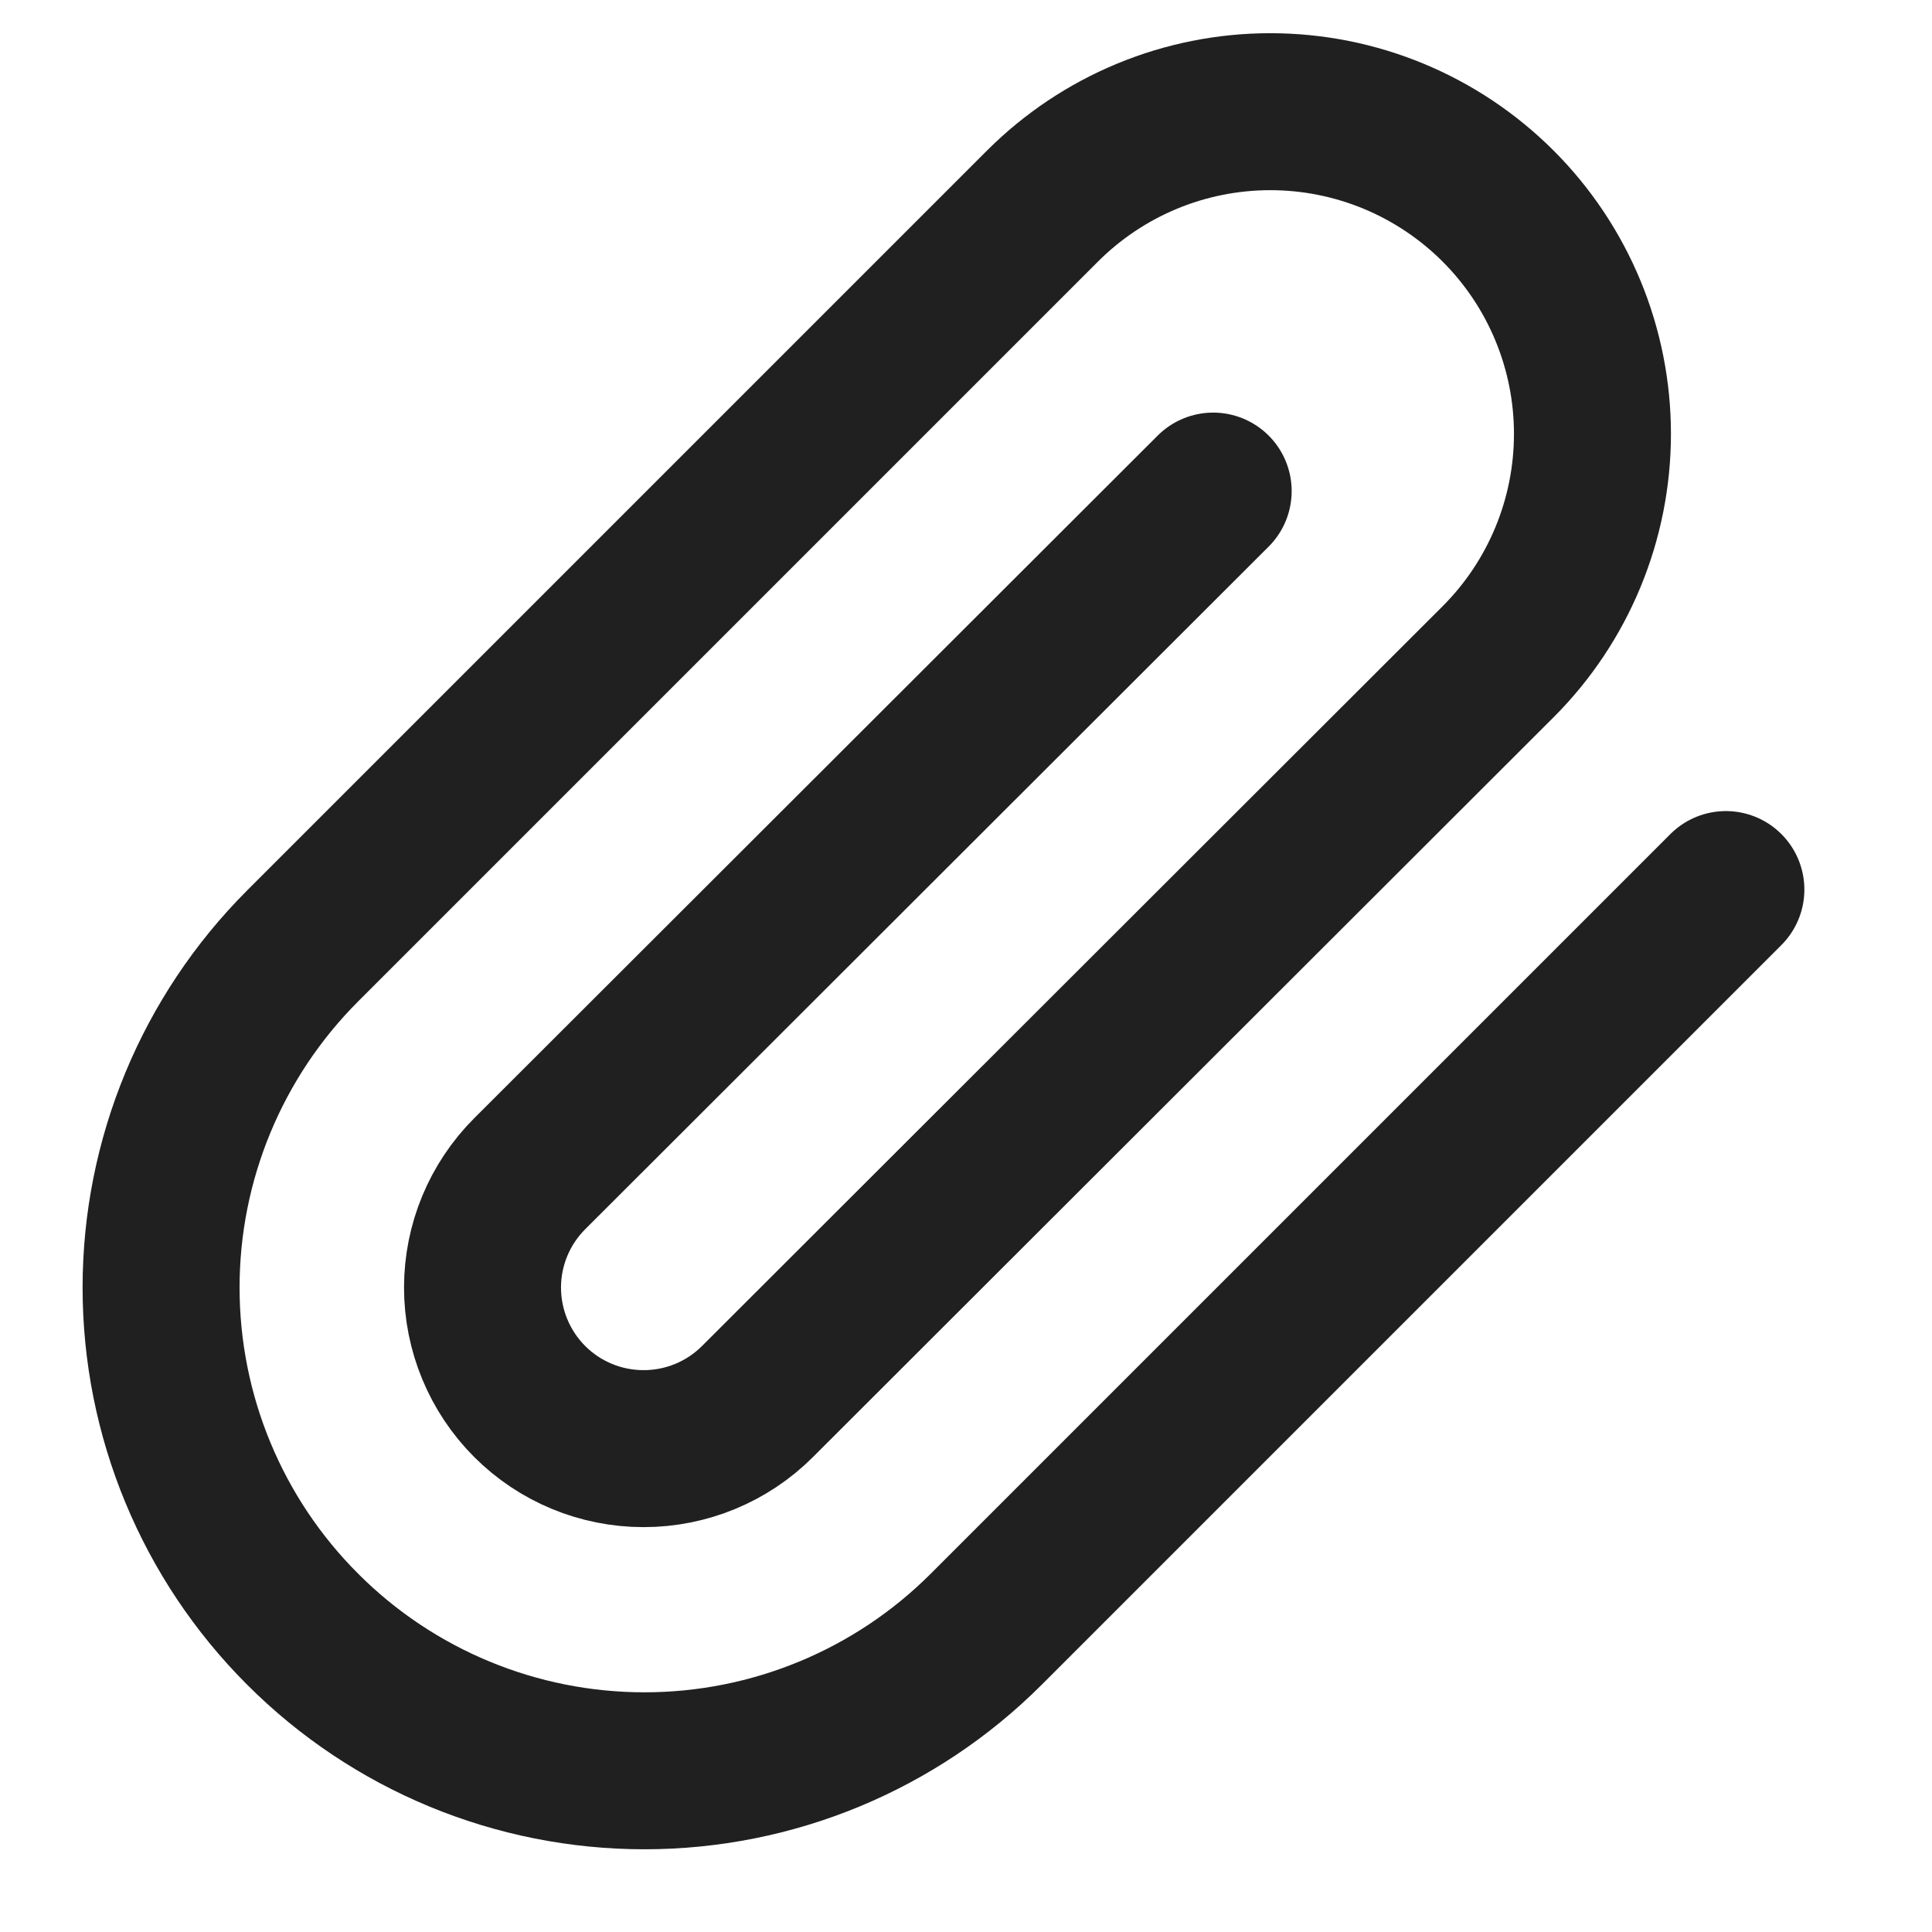
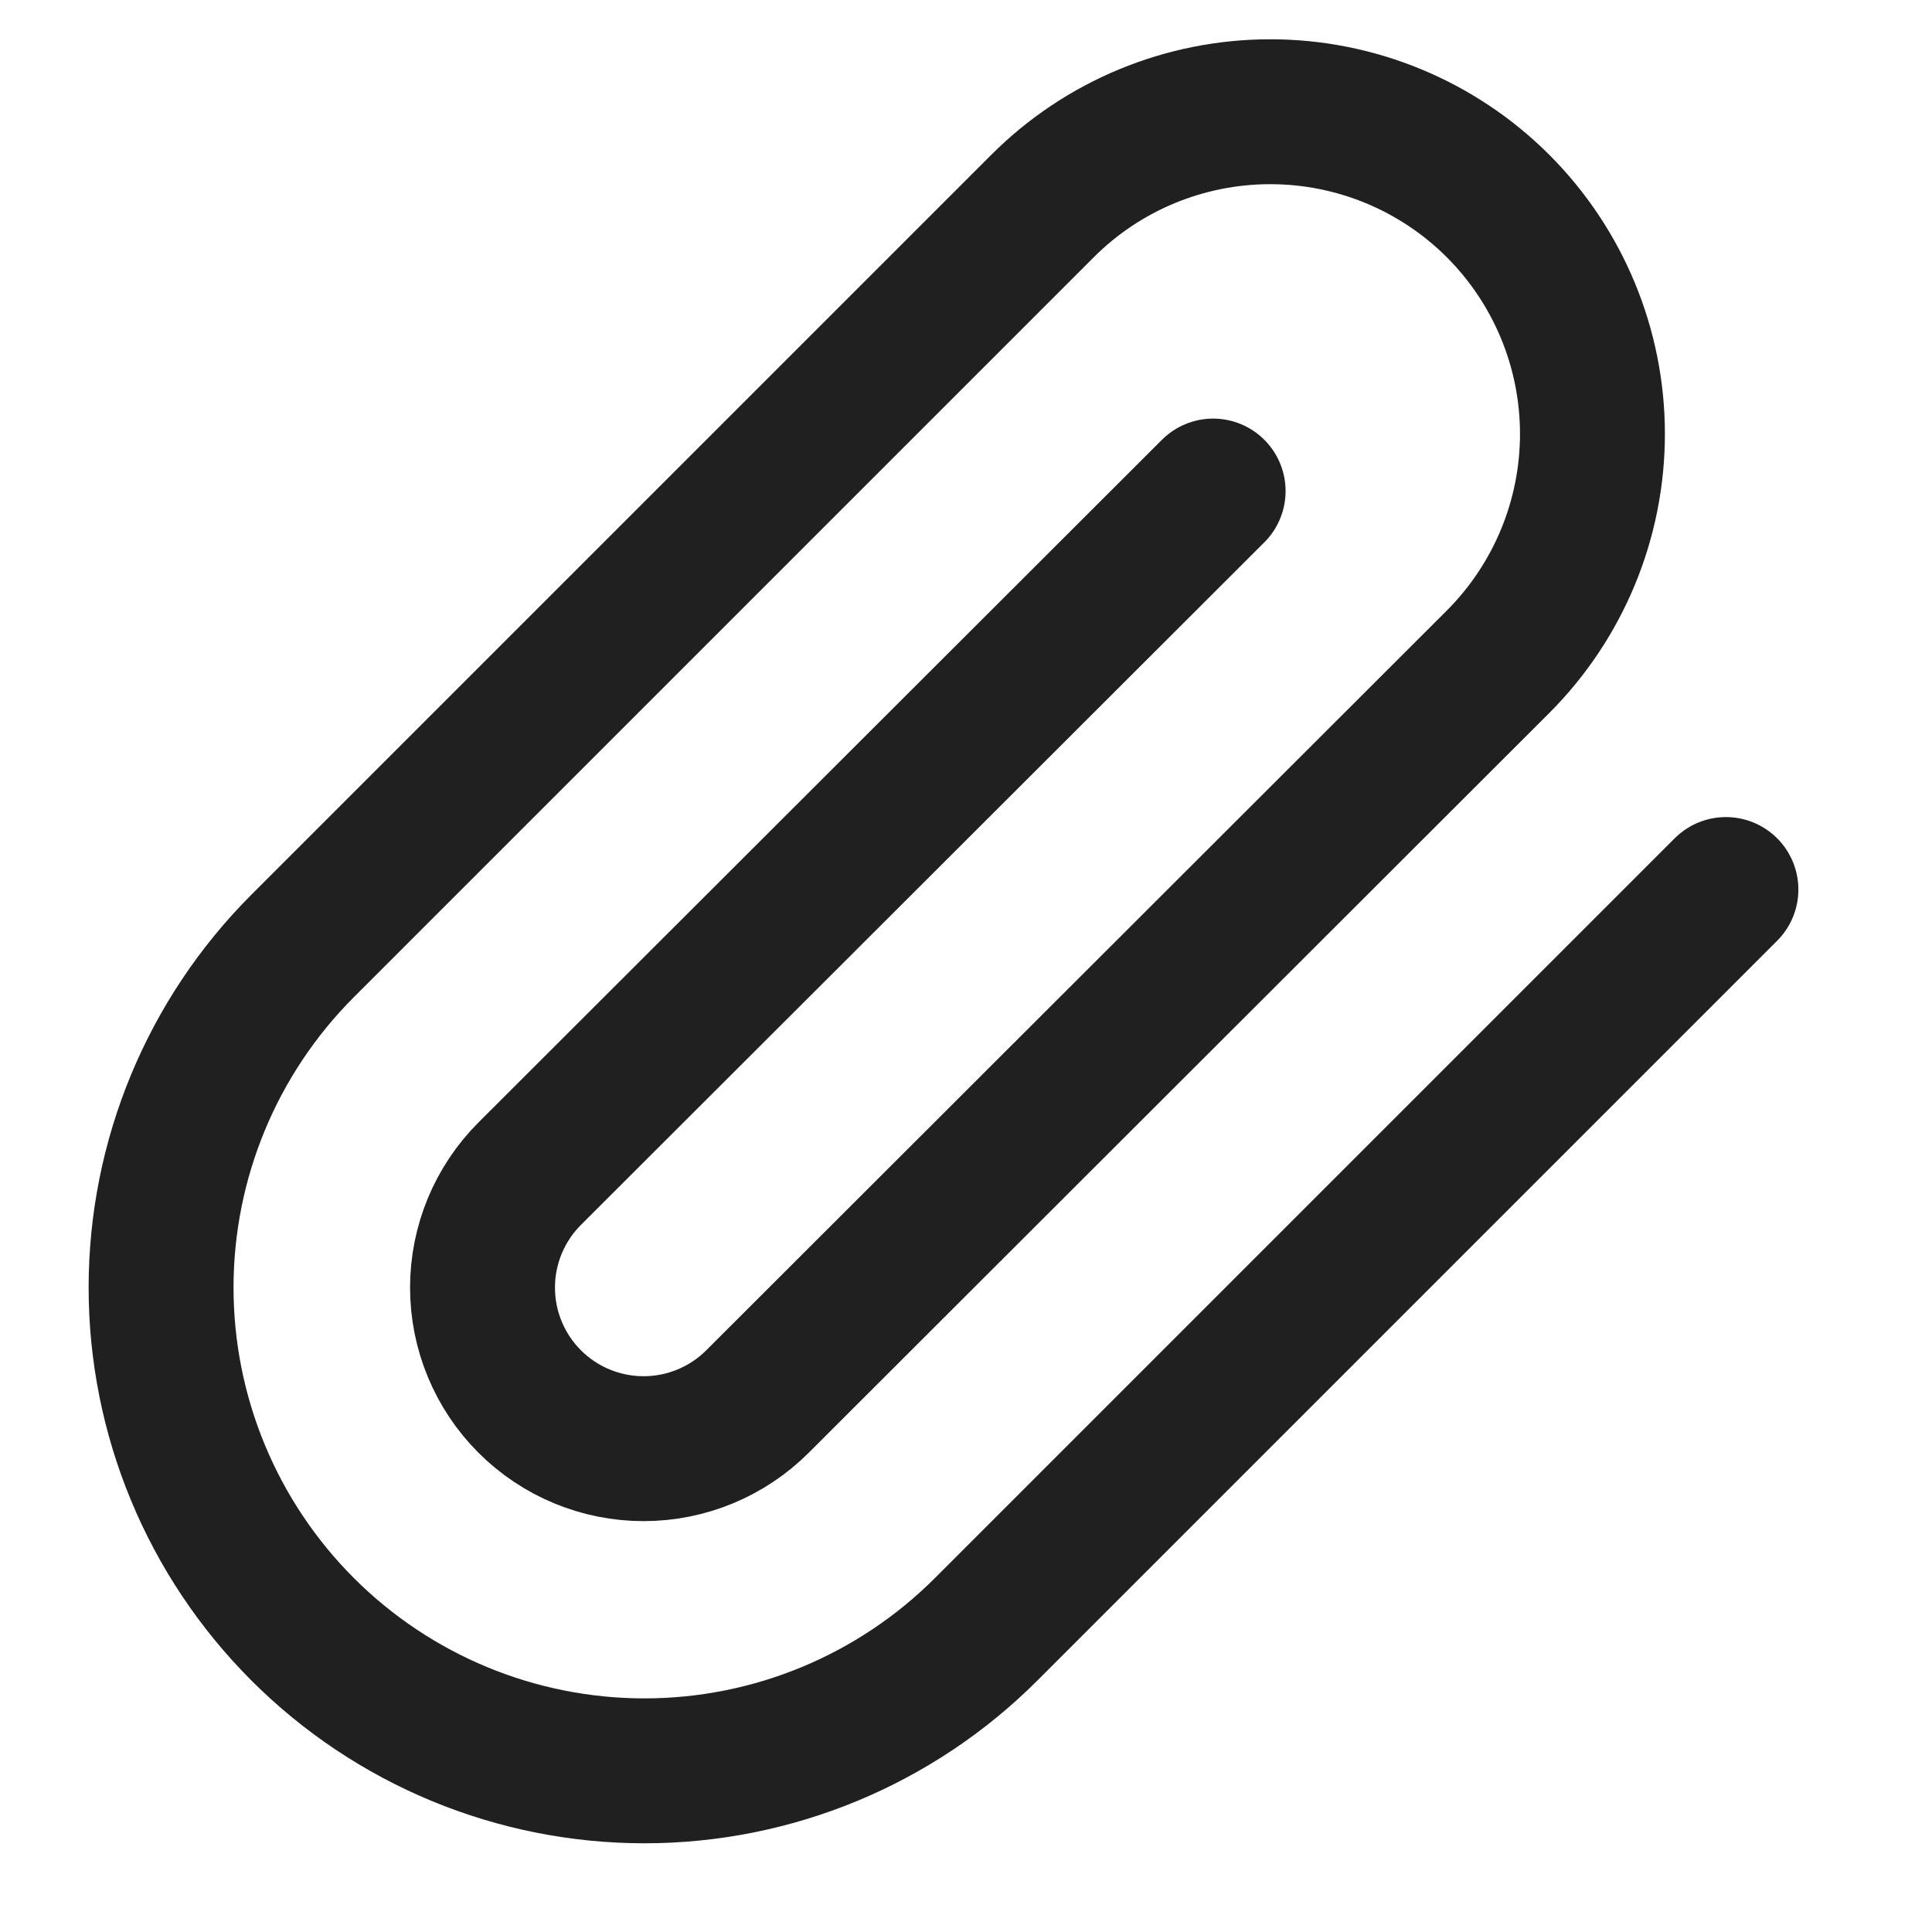
- <svg xmlns="http://www.w3.org/2000/svg" width="16" height="16" viewBox="0 0 16 16" fill="none">
-   <path d="M-196 -572C-196 -576.418 -192.418 -580 -188 -580H876C880.418 -580 884 -576.418 884 -572V1082C884 1086.42 880.418 1090 876 1090H-188C-192.418 1090 -196 1086.42 -196 1082V-572Z" fill="white" />
-   <path d="M-188 -580V-579H876V-580V-581H-188V-580ZM884 -572H883V1082H884H885V-572H884ZM876 1090V1089H-188V1090V1091H876V1090ZM-196 1082H-195V-572H-196H-197V1082H-196ZM-188 1090V1089C-191.866 1089 -195 1085.87 -195 1082H-196H-197C-197 1086.97 -192.971 1091 -188 1091V1090ZM884 1082H883C883 1085.87 879.866 1089 876 1089V1090V1091C880.971 1091 885 1086.97 885 1082H884ZM876 -580V-579C879.866 -579 883 -575.866 883 -572H884H885C885 -576.971 880.971 -581 876 -581V-580ZM-188 -580V-581C-192.971 -581 -197 -576.971 -197 -572H-196H-195C-195 -575.866 -191.866 -579 -188 -579V-580Z" fill="#F1F1F1" />
-   <path d="M14.293 7.367L8.167 13.493C7.416 14.244 6.398 14.665 5.337 14.665C4.275 14.665 3.257 14.244 2.507 13.493C1.756 12.743 1.334 11.725 1.334 10.663C1.334 9.602 1.756 8.584 2.507 7.833L8.633 1.707C9.134 1.206 9.812 0.925 10.52 0.925C11.228 0.925 11.906 1.206 12.407 1.707C12.907 2.207 13.188 2.886 13.188 3.593C13.188 4.301 12.907 4.98 12.407 5.48L6.273 11.607C6.023 11.857 5.684 11.997 5.33 11.997C4.976 11.997 4.637 11.857 4.387 11.607C4.137 11.357 3.996 11.017 3.996 10.663C3.996 10.309 4.137 9.97 4.387 9.72L10.047 4.067" stroke="#202020" stroke-width="1.3" stroke-linecap="round" stroke-linejoin="round" />
+ <svg xmlns="http://www.w3.org/2000/svg" width="24" height="24" viewBox="0 0 24 24" fill="none">
+   <path d="M-308 -612C-308 -616.418 -304.418 -620 -300 -620H844C848.418 -620 852 -616.418 852 -612V1078C852 1082.42 848.418 1086 844 1086H-300C-304.418 1086 -308 1082.42 -308 1078V-612Z" fill="white" />
+   <path d="M-300 -620V-619H844V-620V-621H-300V-620ZM852 -612H851V1078H852H853V-612H852ZM844 1086V1085H-300V1086V1087H844V1086ZM-308 1078H-307V-612H-308H-309V1078H-308ZM-300 1086V1085C-303.866 1085 -307 1081.87 -307 1078H-308H-309C-309 1082.97 -304.971 1087 -300 1087V1086ZM852 1078H851C851 1081.87 847.866 1085 844 1085V1086V1087C848.971 1087 853 1082.97 853 1078H852ZM844 -620V-619C847.866 -619 851 -615.866 851 -612H852H853C853 -616.971 848.971 -621 844 -621V-620ZM-300 -620V-621C-304.971 -621 -309 -616.971 -309 -612H-308H-307C-307 -615.866 -303.866 -619 -300 -619V-620Z" fill="#F1F1F1" />
+   <path d="M21.44 11.05L12.25 20.24C11.124 21.366 9.597 21.998 8.005 21.998C6.413 21.998 4.886 21.366 3.76 20.24C2.634 19.114 2.001 17.587 2.001 15.995C2.001 14.403 2.634 12.876 3.76 11.75L12.95 2.56C13.7 1.809 14.718 1.388 15.78 1.388C16.841 1.388 17.859 1.809 18.61 2.56C19.36 3.311 19.782 4.329 19.782 5.39C19.782 6.451 19.36 7.469 18.61 8.22L9.41 17.41C9.035 17.785 8.526 17.996 7.995 17.996C7.464 17.996 6.955 17.785 6.58 17.41C6.205 17.035 5.994 16.526 5.994 15.995C5.994 15.464 6.205 14.955 6.58 14.58L15.07 6.1" stroke="#202020" stroke-width="1.8" stroke-linecap="round" stroke-linejoin="round" />
</svg>
